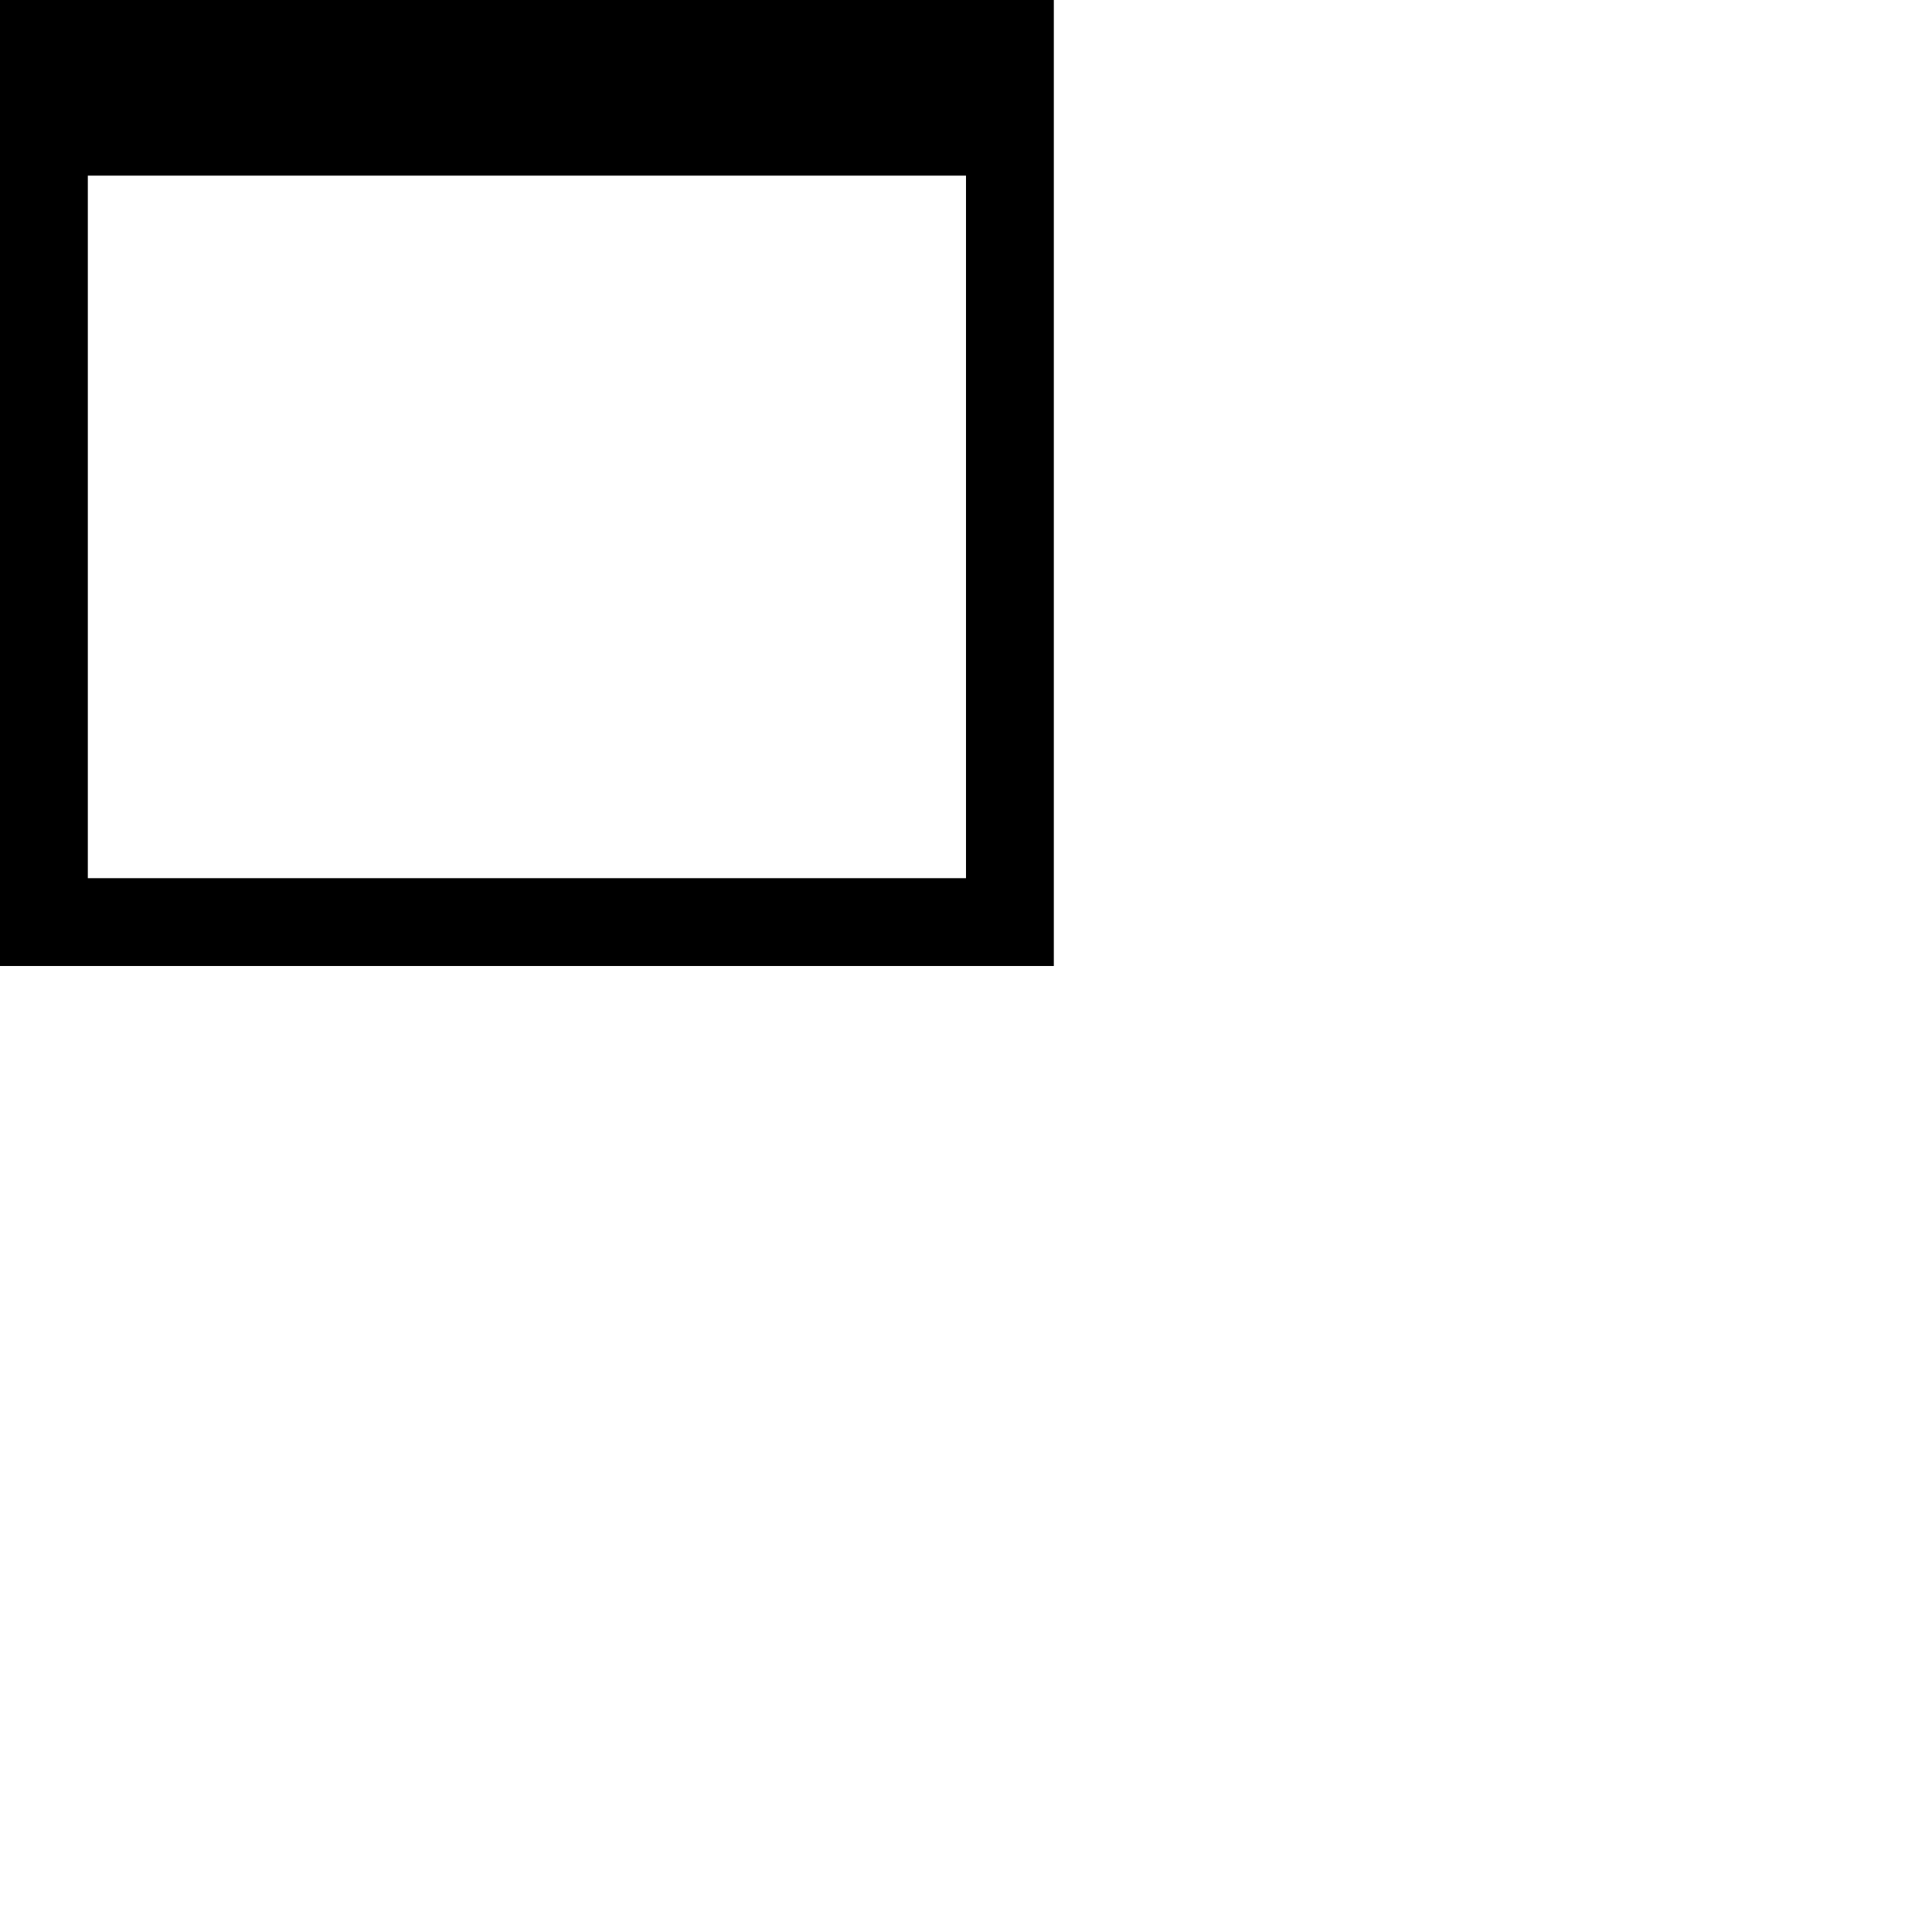
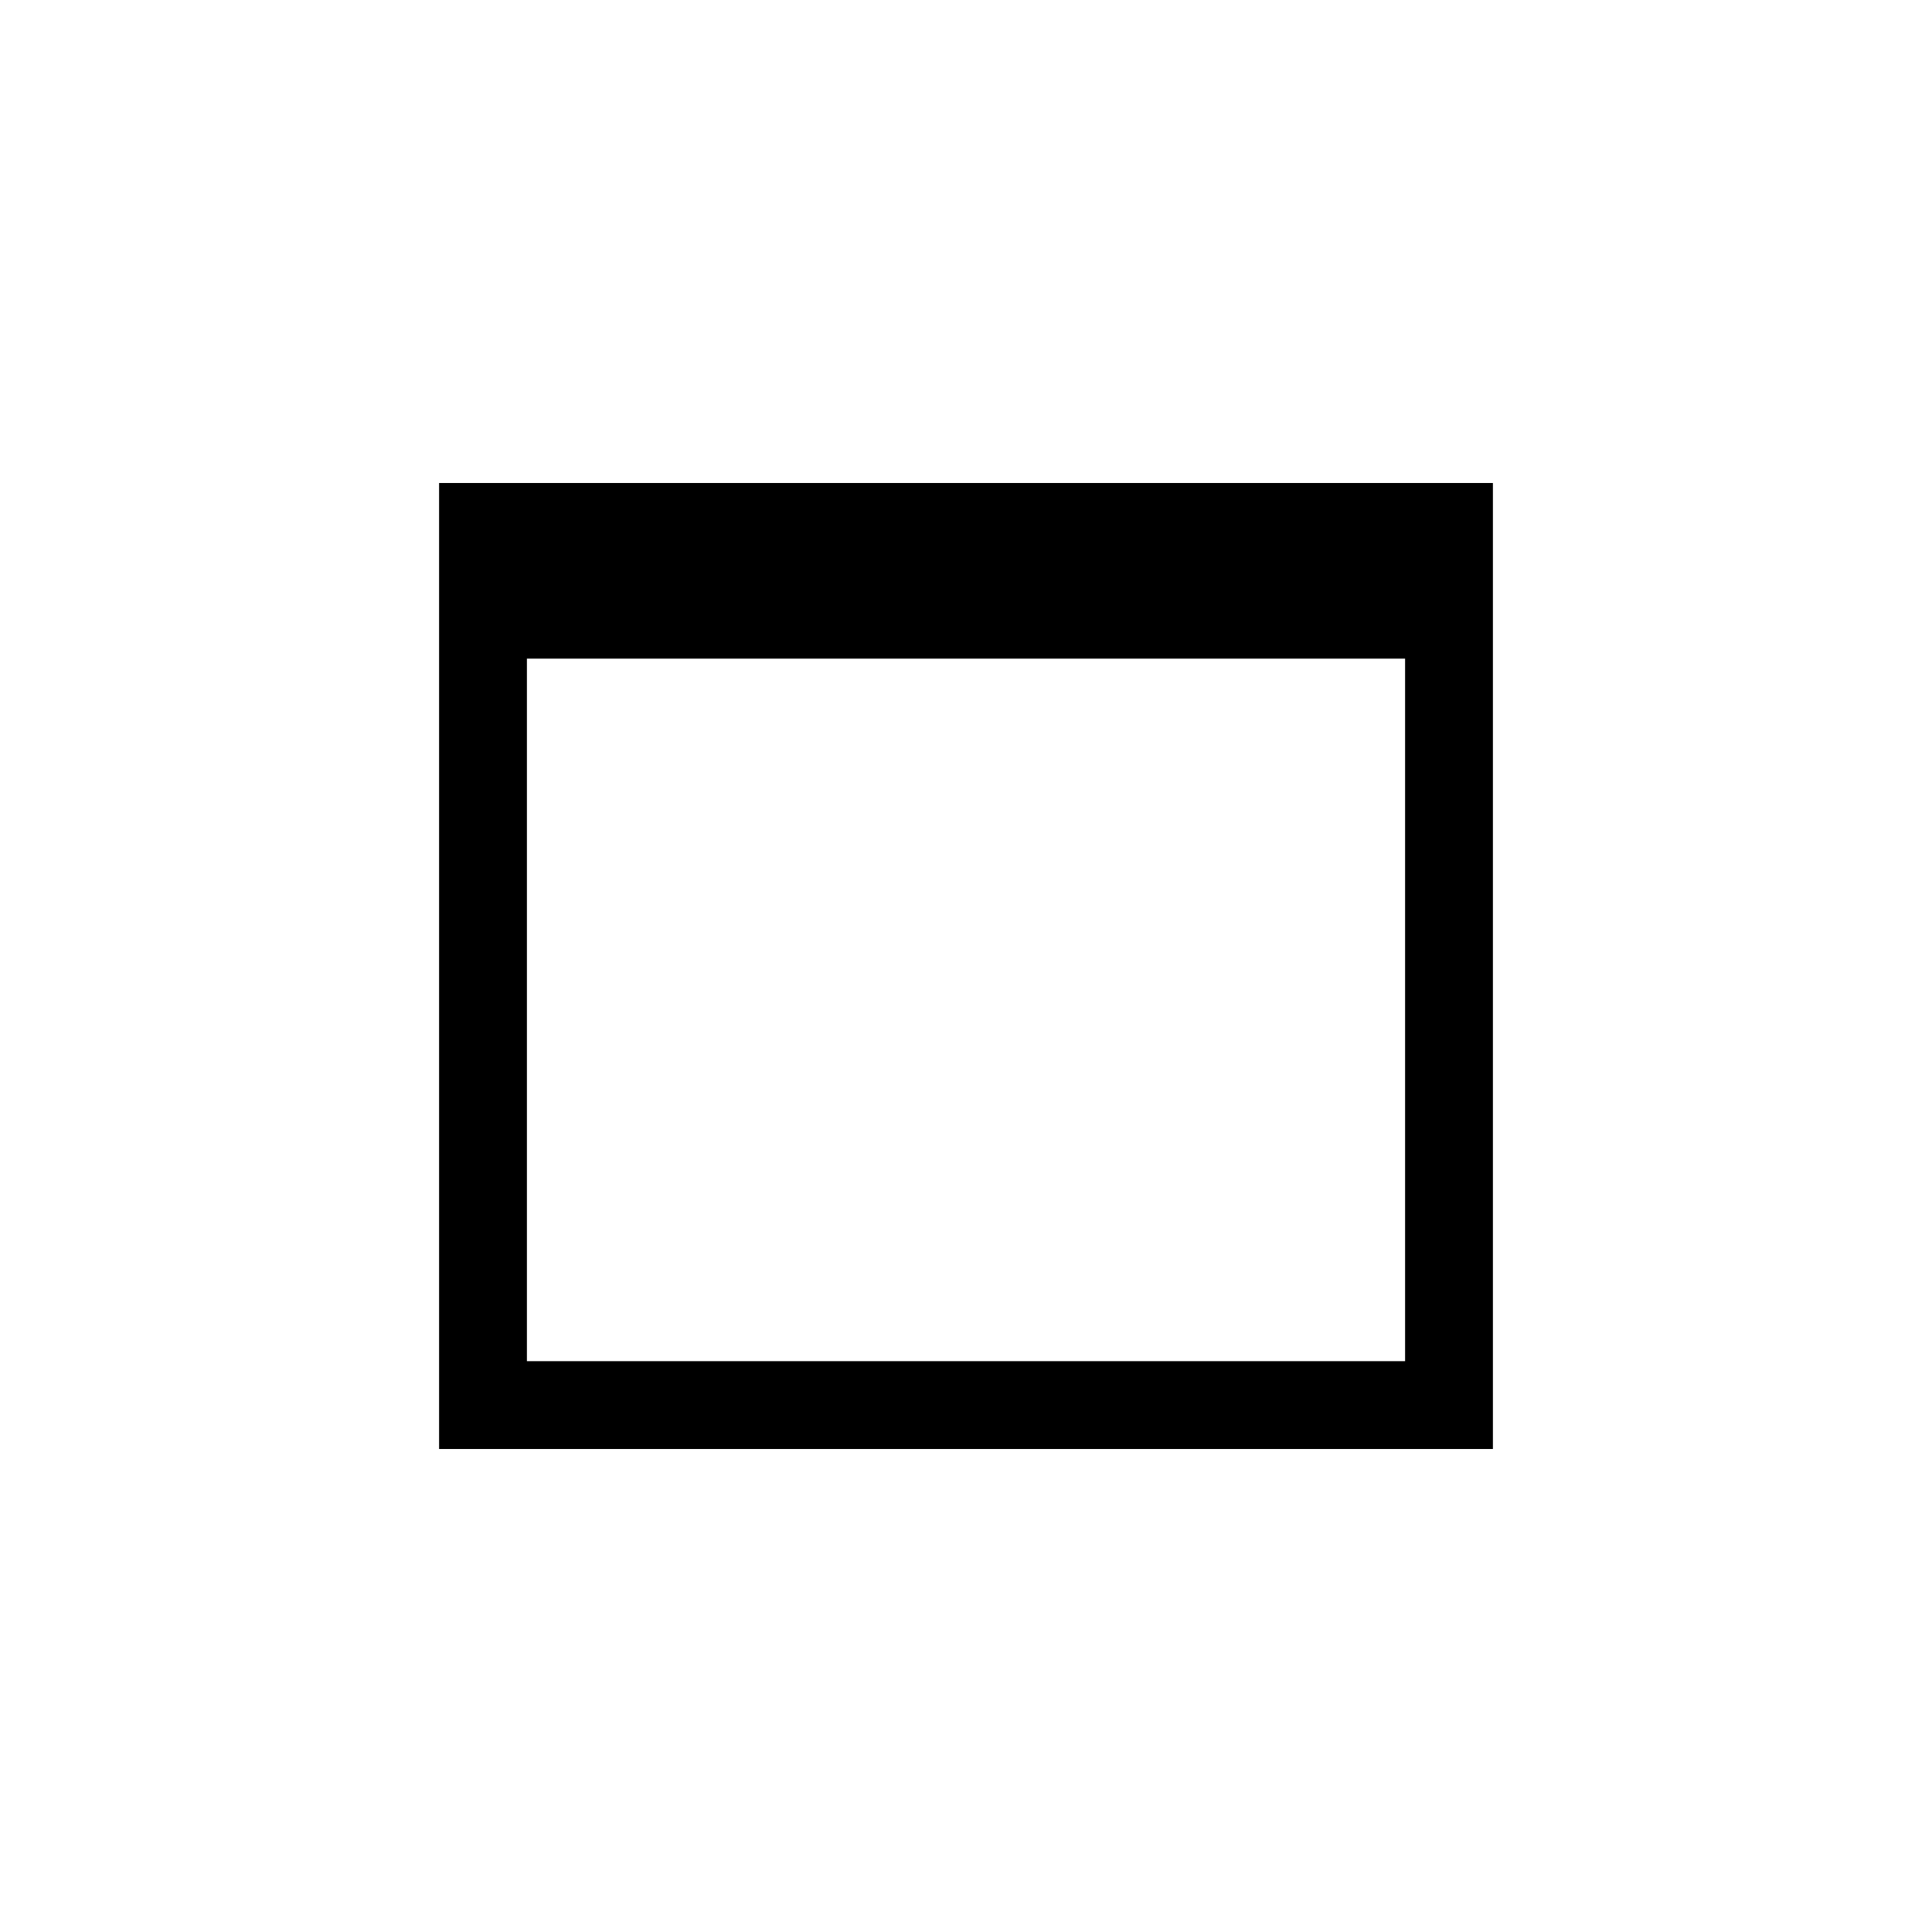
<svg xmlns="http://www.w3.org/2000/svg" version="1.1" viewBox="0 0 44 44" id="svg4" width="44" height="44">
  <defs id="defs8" />
-   <path fill="currentColor" d="M 24,22 H 0 V 0 H 24 Z M 22,20 V 4 H 2 v 16 z" id="path2" style="stroke-width:0.031" />
+   <path fill="currentColor" d="M 34,33 H 10 V 11 H 34 Z M 32,31 V 15 H 12 v 16 z" id="path2" style="stroke-width:0.031" />
</svg>
